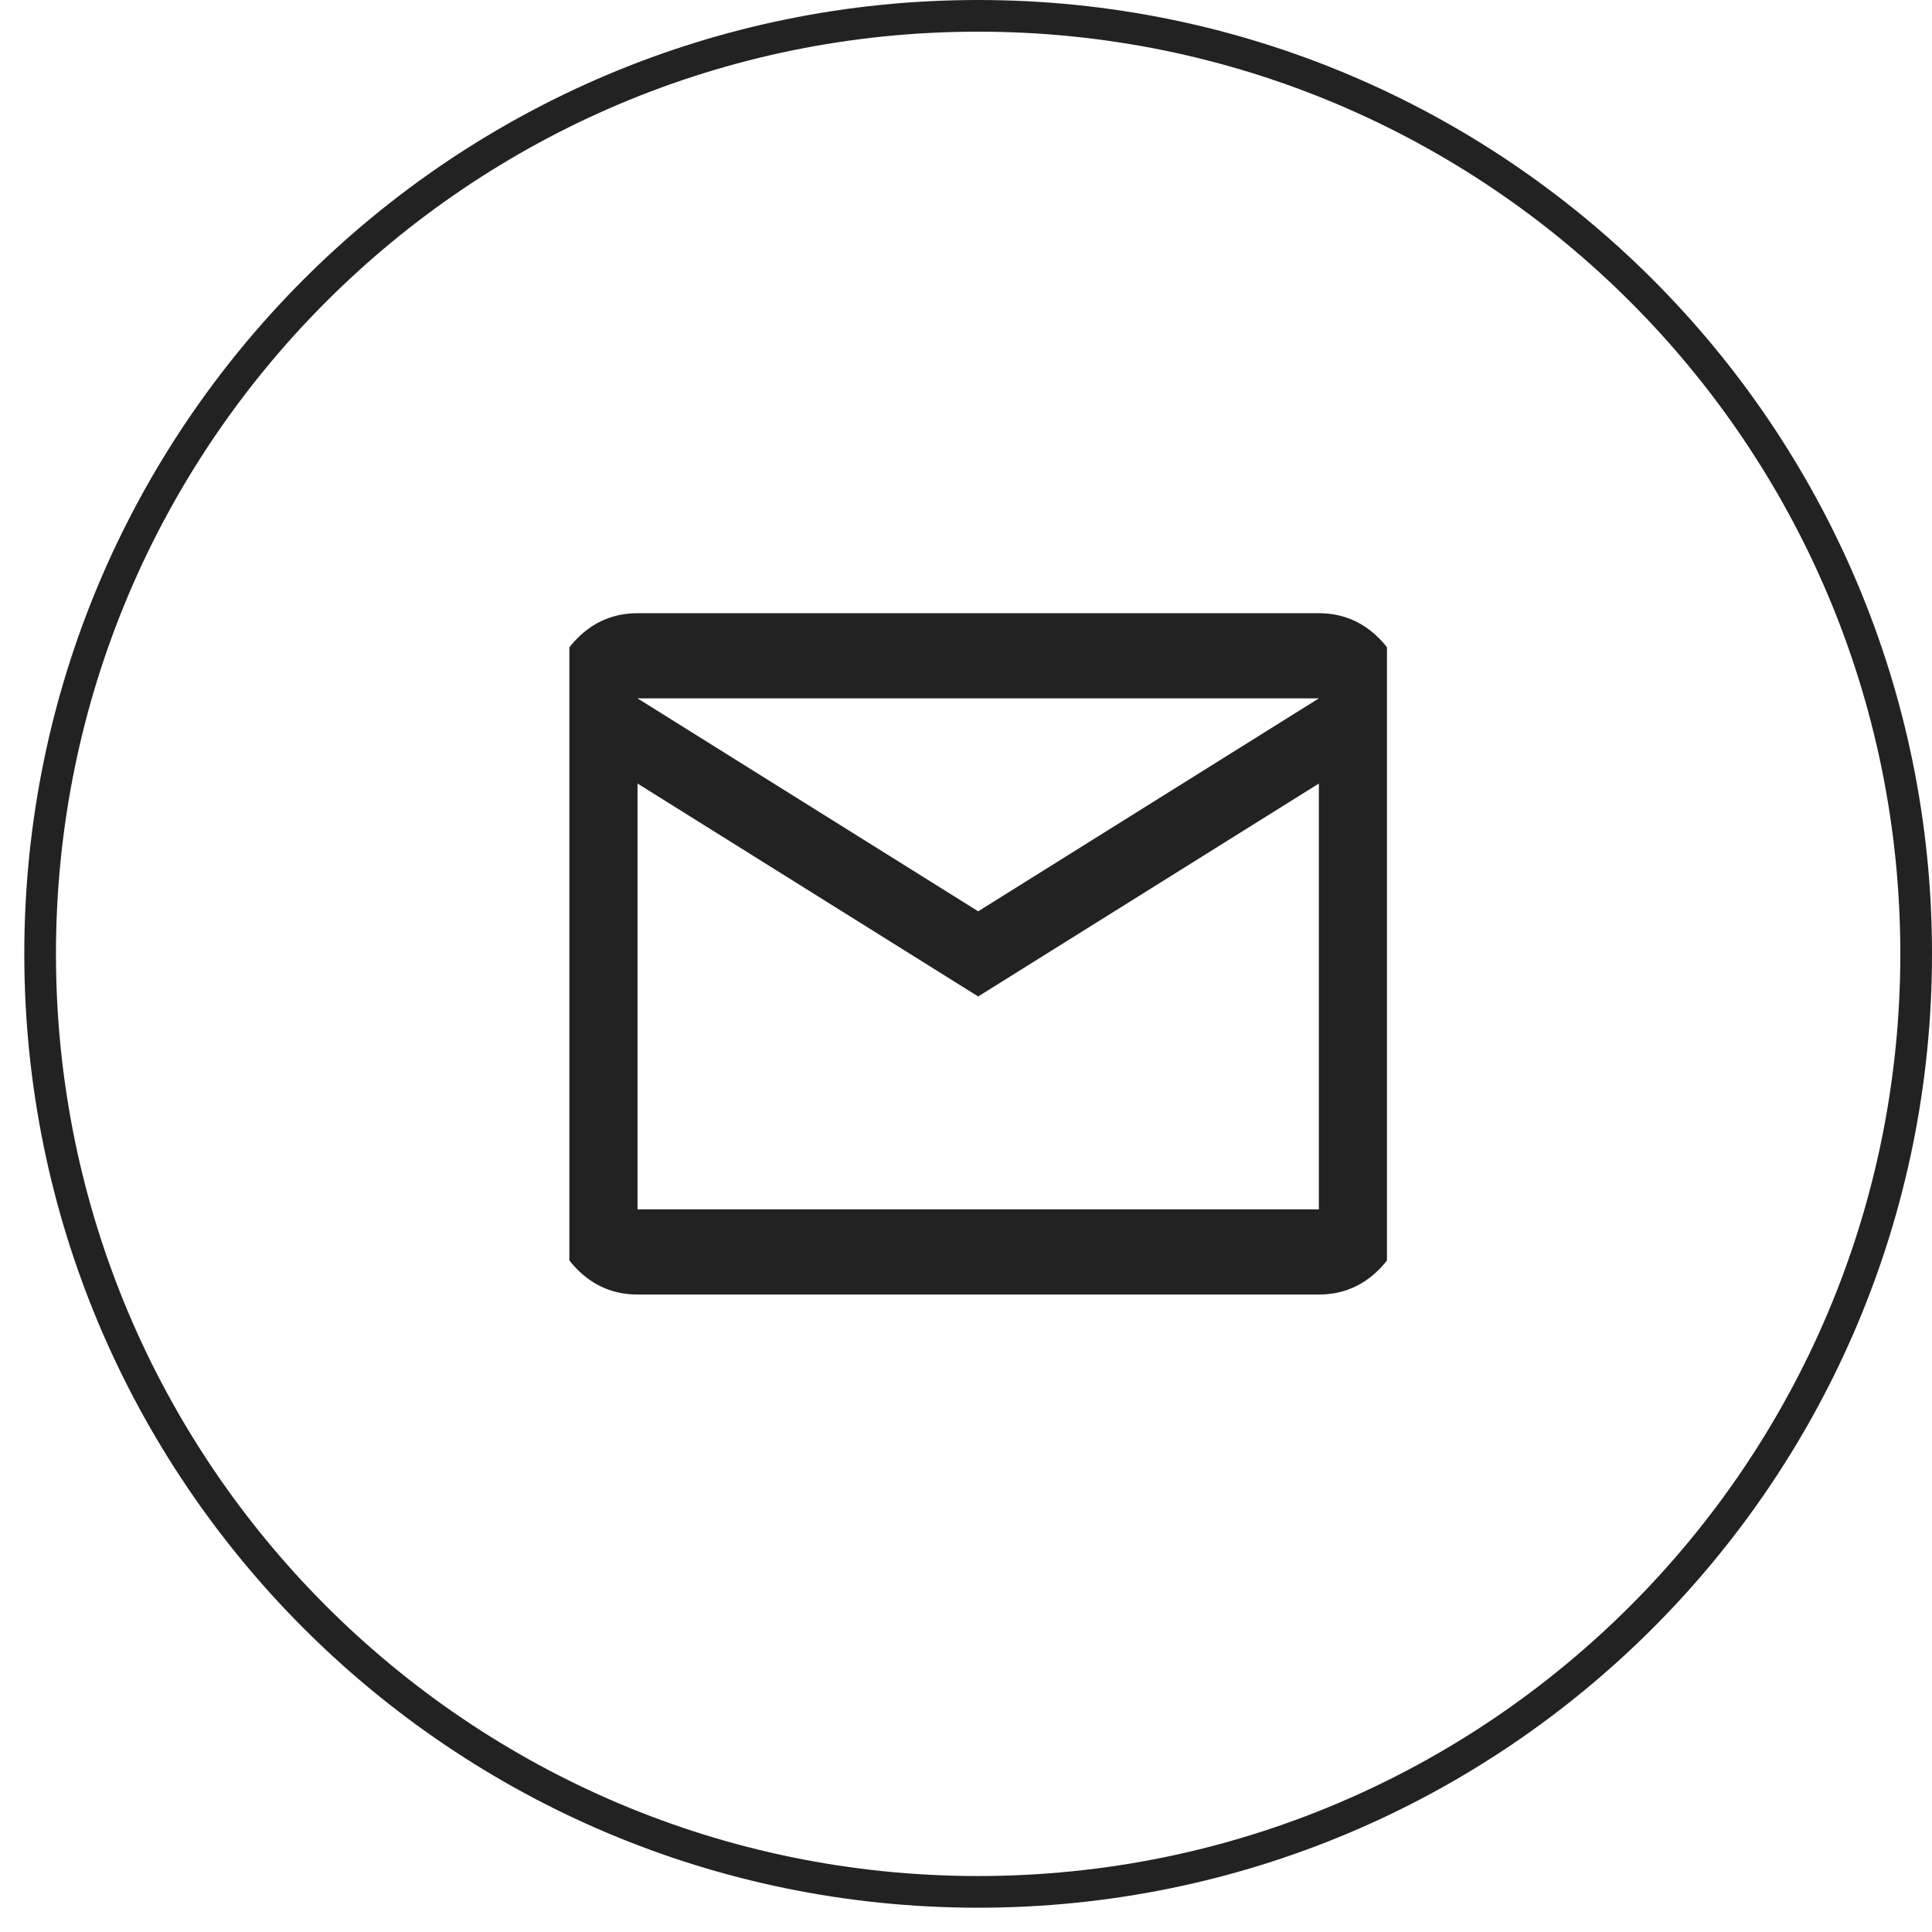
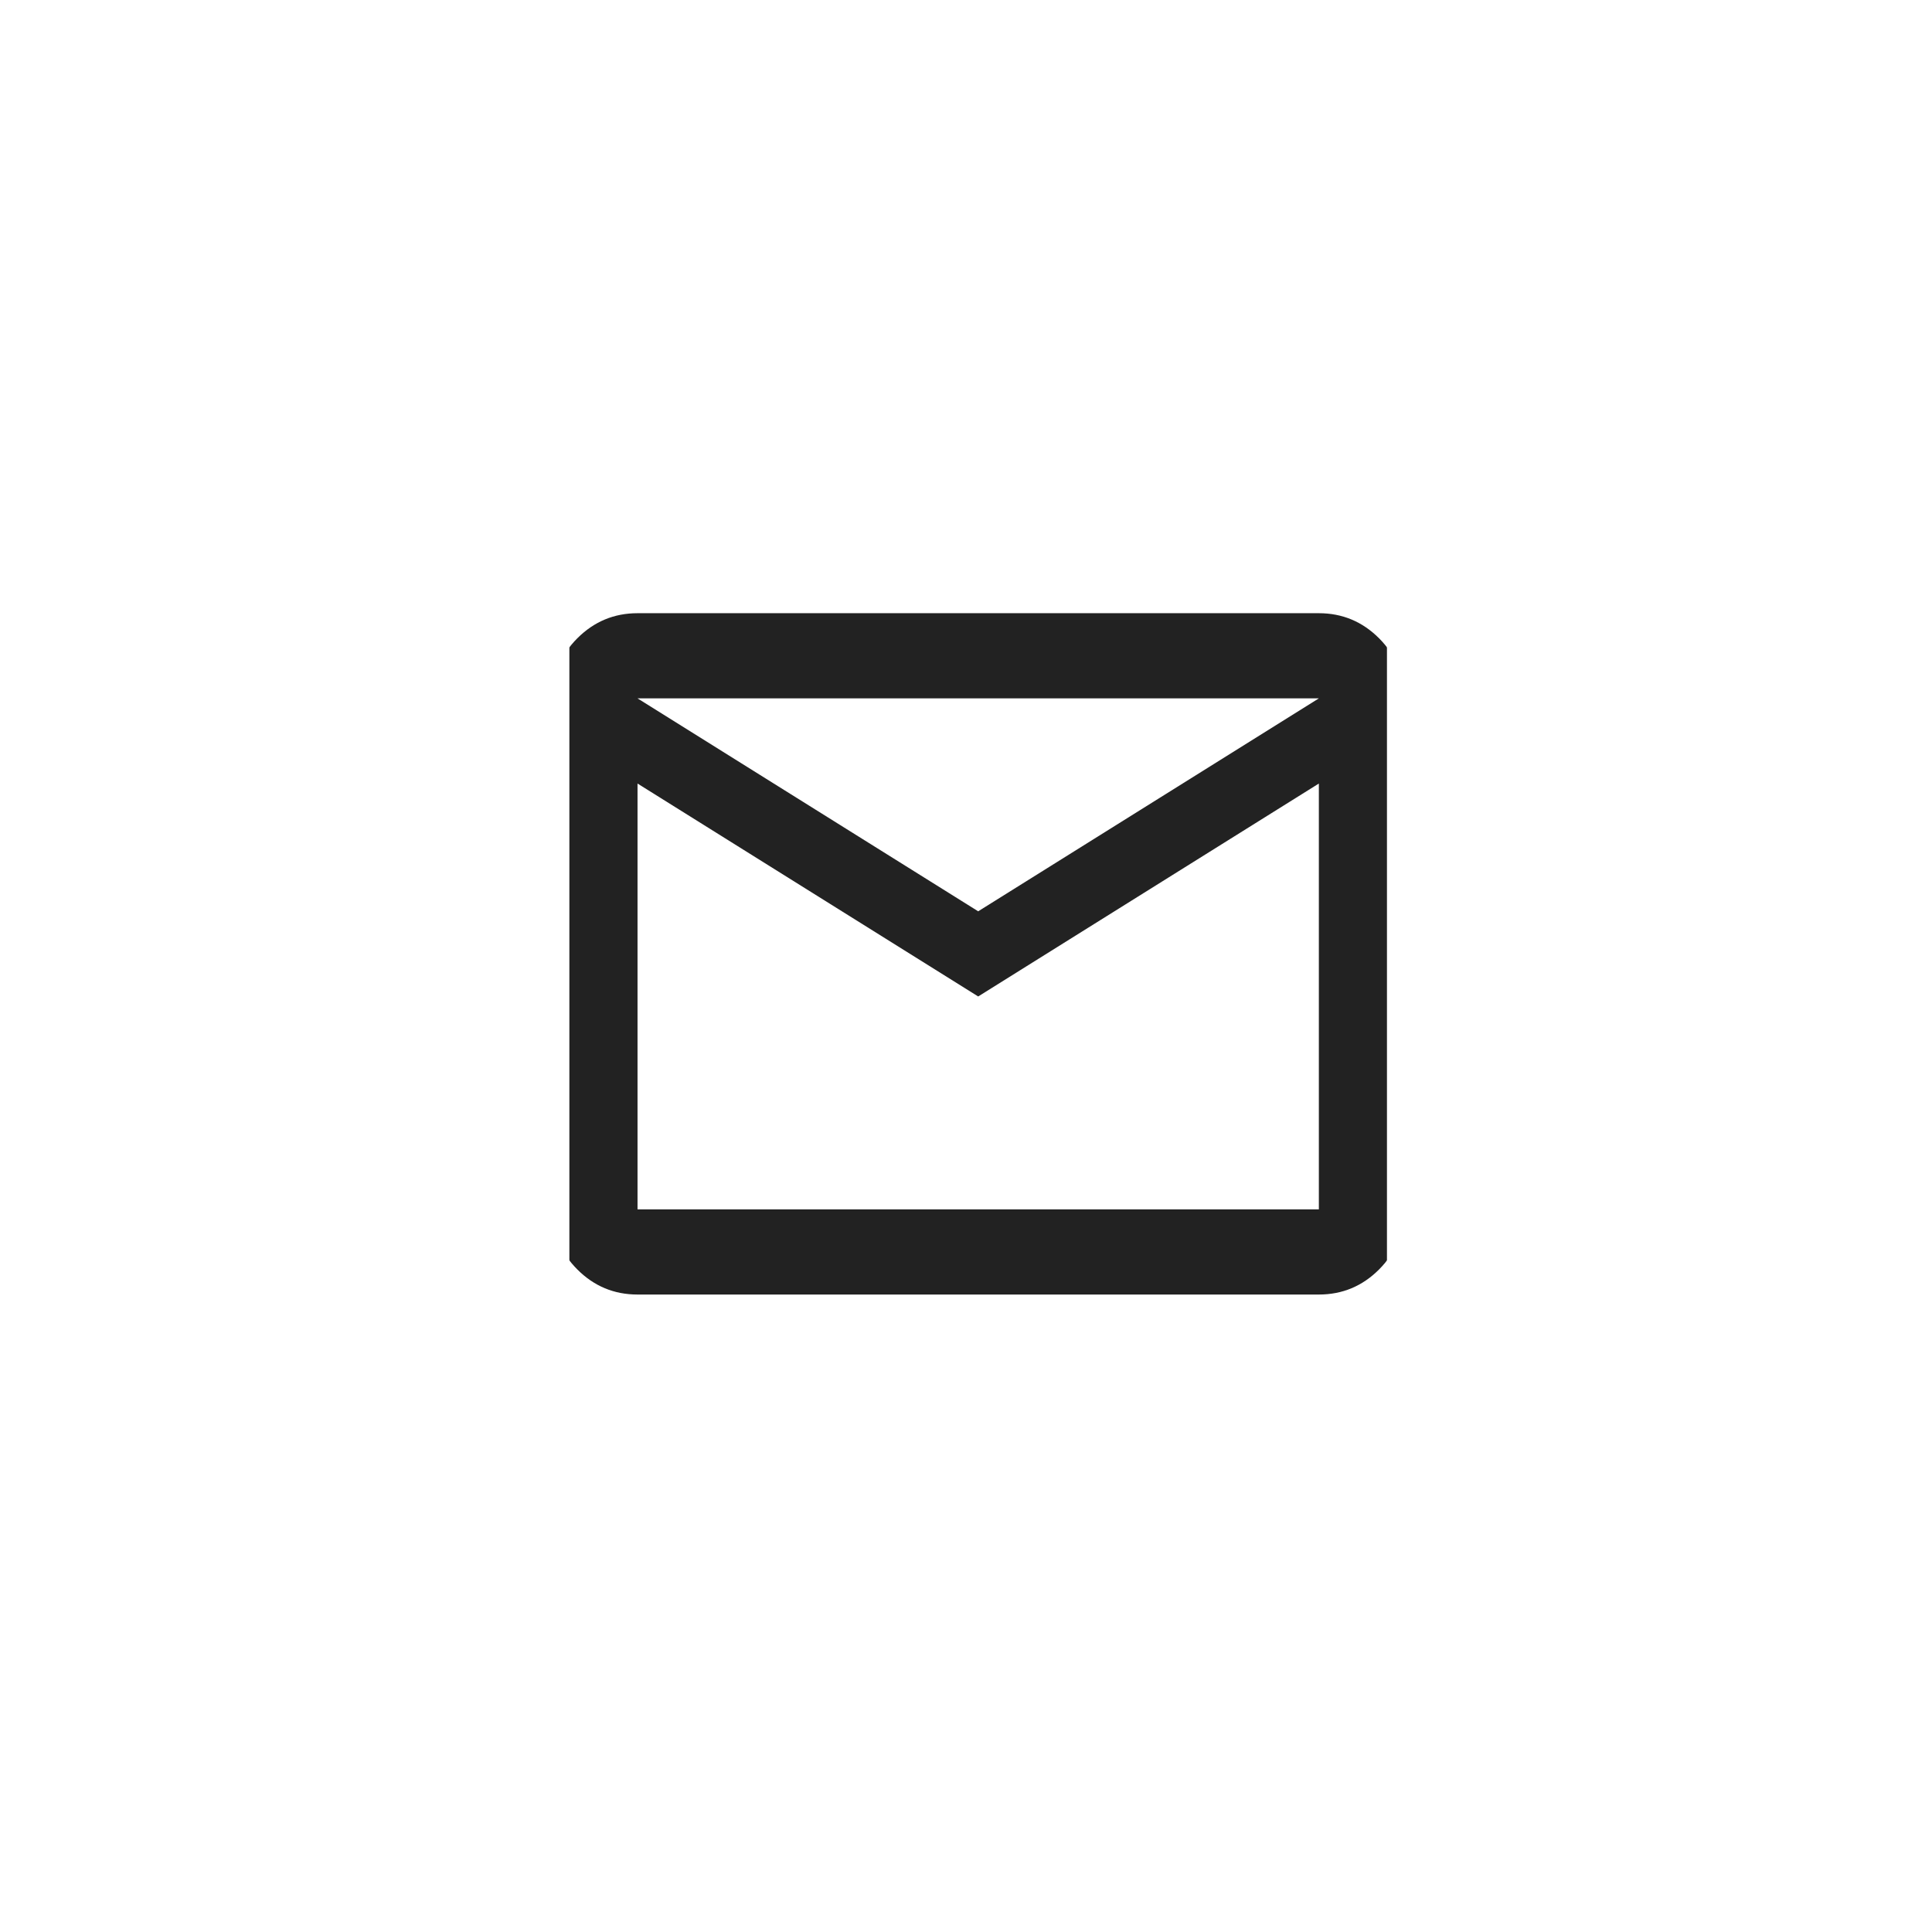
<svg xmlns="http://www.w3.org/2000/svg" width="61" height="61" viewBox="0 0 61 61" fill="none">
-   <rect x="1.267" y="0.5" width="59.233" height="59.233" rx="29.616" stroke="#222222" />
  <mask id="mask0_14_370" style="mask-type:alpha" maskUnits="userSpaceOnUse" x="17" y="17" width="27" height="27">
    <rect x="17.977" y="17.209" width="25.814" height="25.814" fill="#D9D9D9" />
  </mask>
  <g mask="url(#mask0_14_370)">
    <path d="M20.129 40.873C19.39 40.873 18.757 40.61 18.23 40.083C17.703 39.556 17.44 38.923 17.44 38.184V22.05C17.44 21.311 17.703 20.678 18.23 20.151C18.757 19.625 19.39 19.361 20.129 19.361H41.641C42.38 19.361 43.013 19.625 43.54 20.151C44.066 20.678 44.33 21.311 44.33 22.05V38.184C44.33 38.923 44.066 39.556 43.54 40.083C43.013 40.61 42.38 40.873 41.641 40.873H20.129ZM30.885 31.462L20.129 24.739V38.184H41.641V24.739L30.885 31.462ZM30.885 28.773L41.641 22.05H20.129L30.885 28.773ZM20.129 24.739V22.05V38.184V24.739Z" fill="#222222" />
  </g>
</svg>
